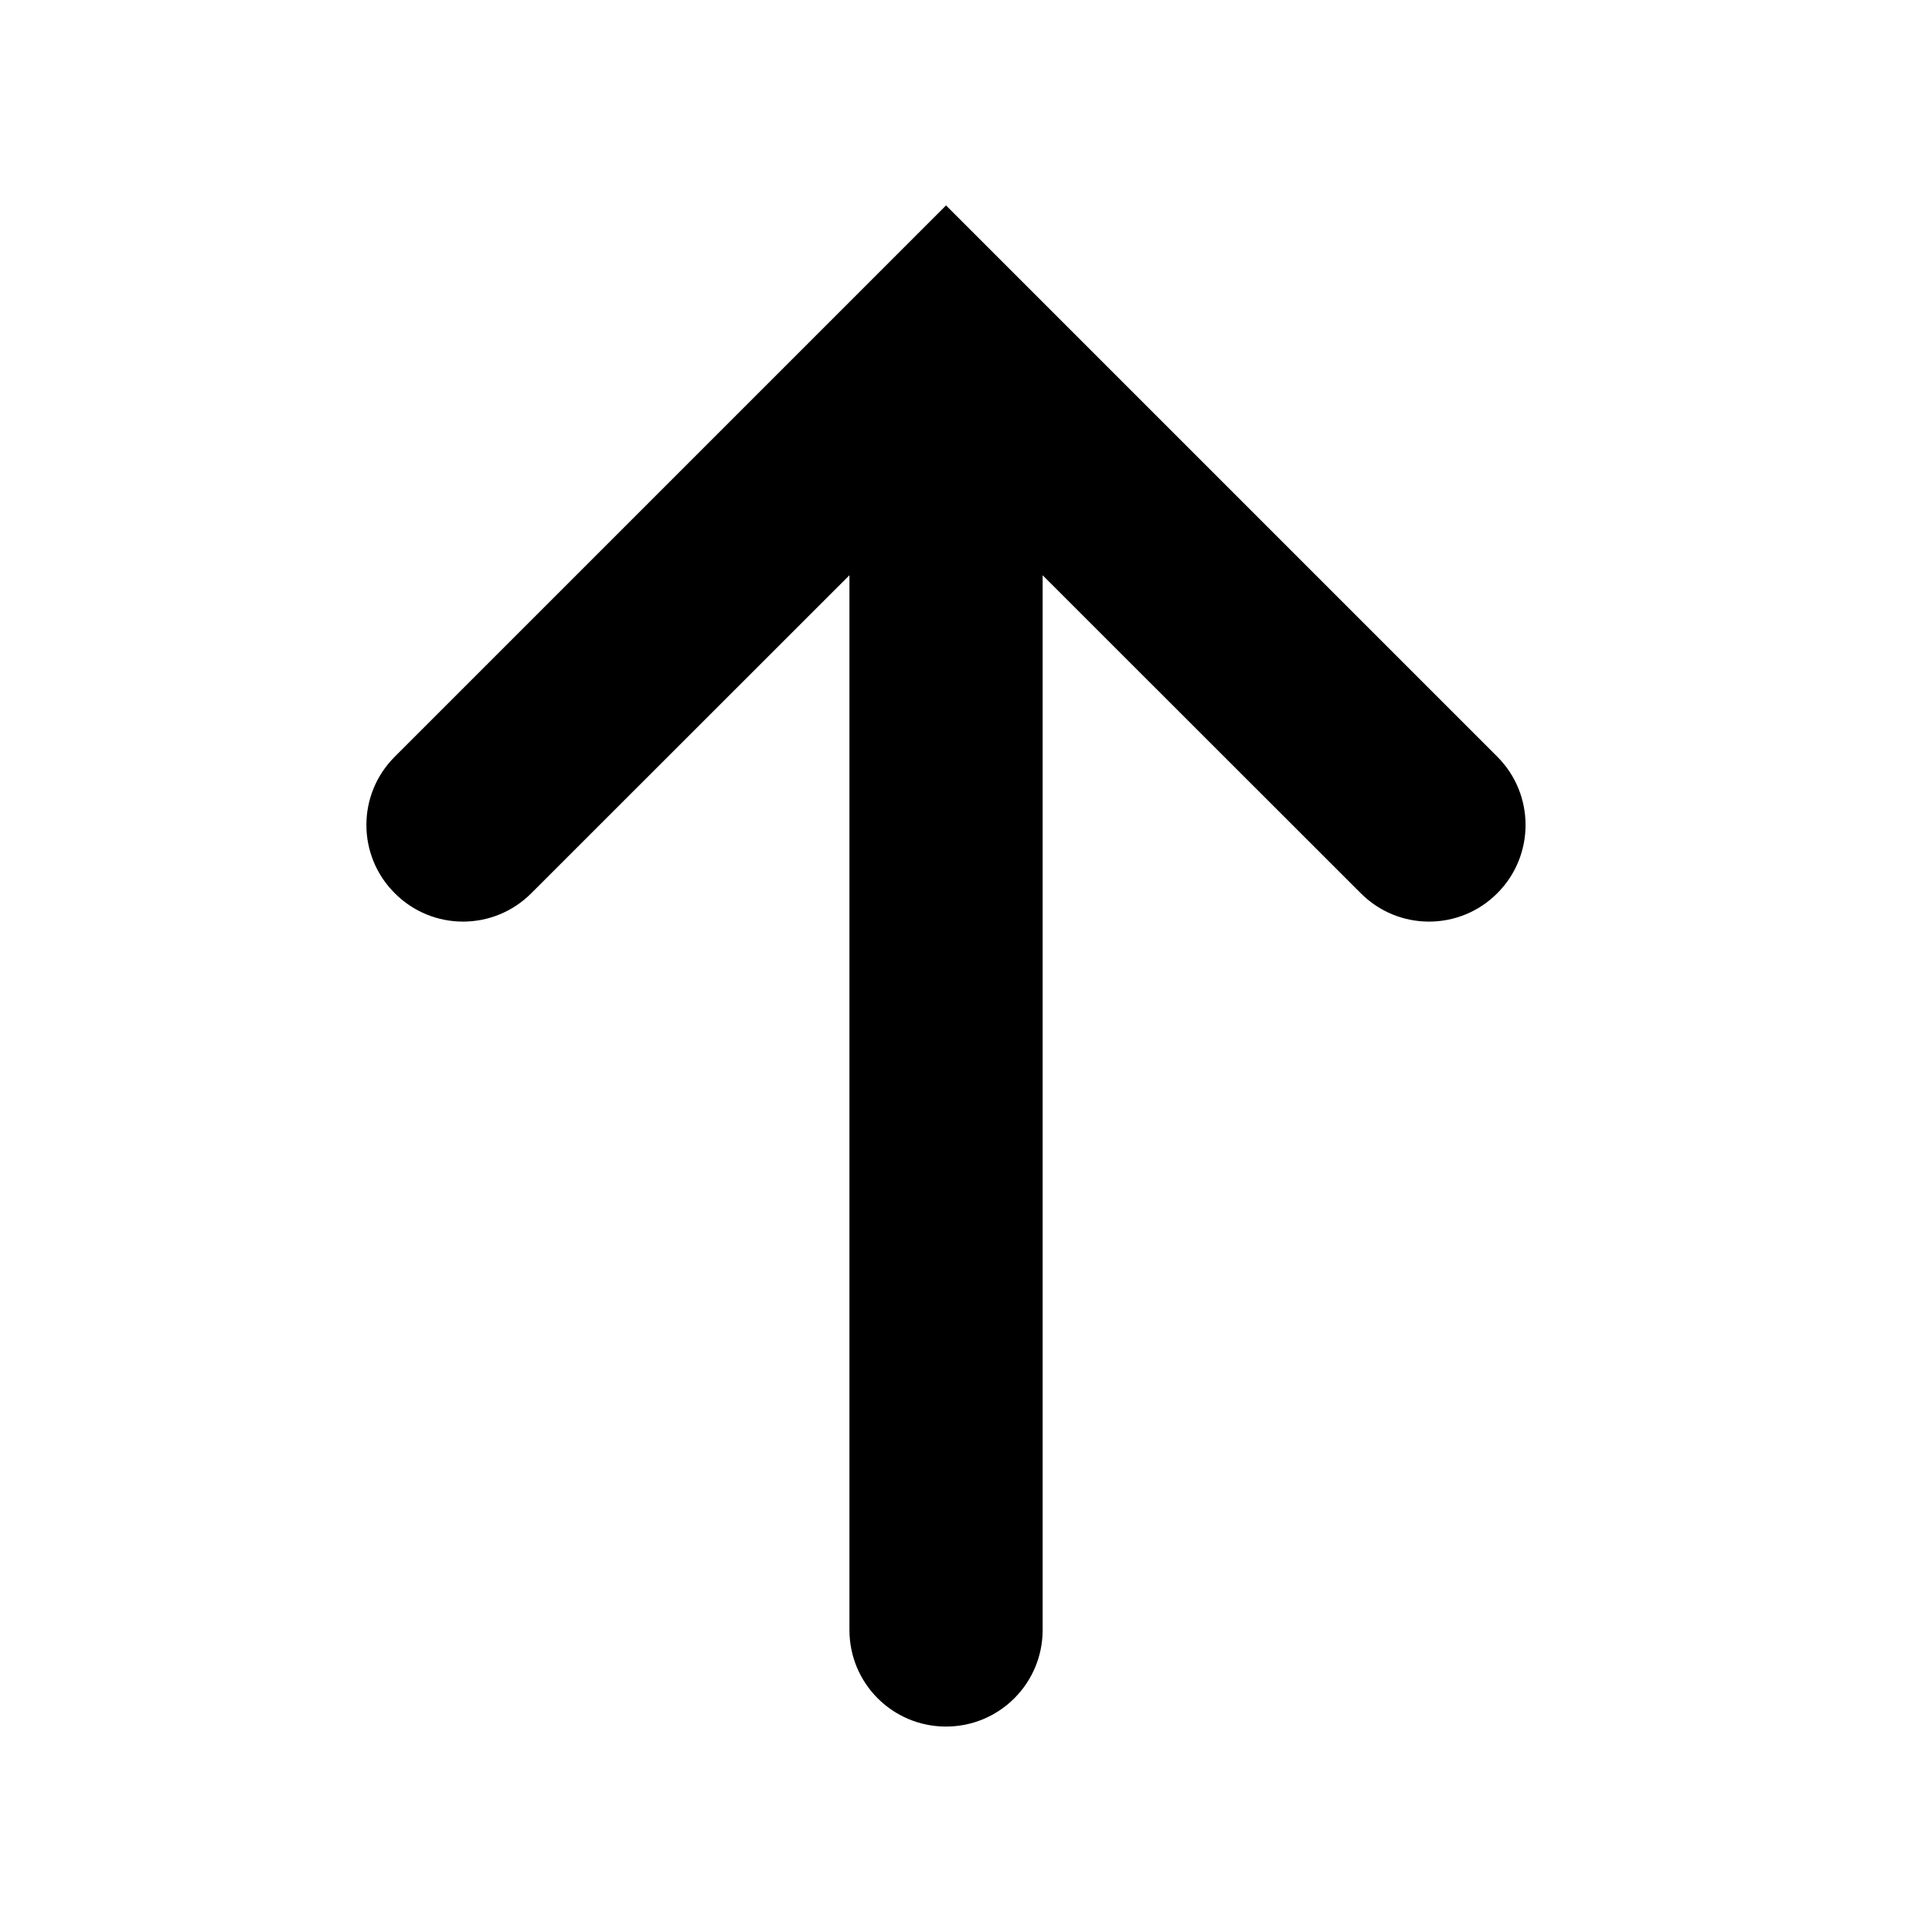
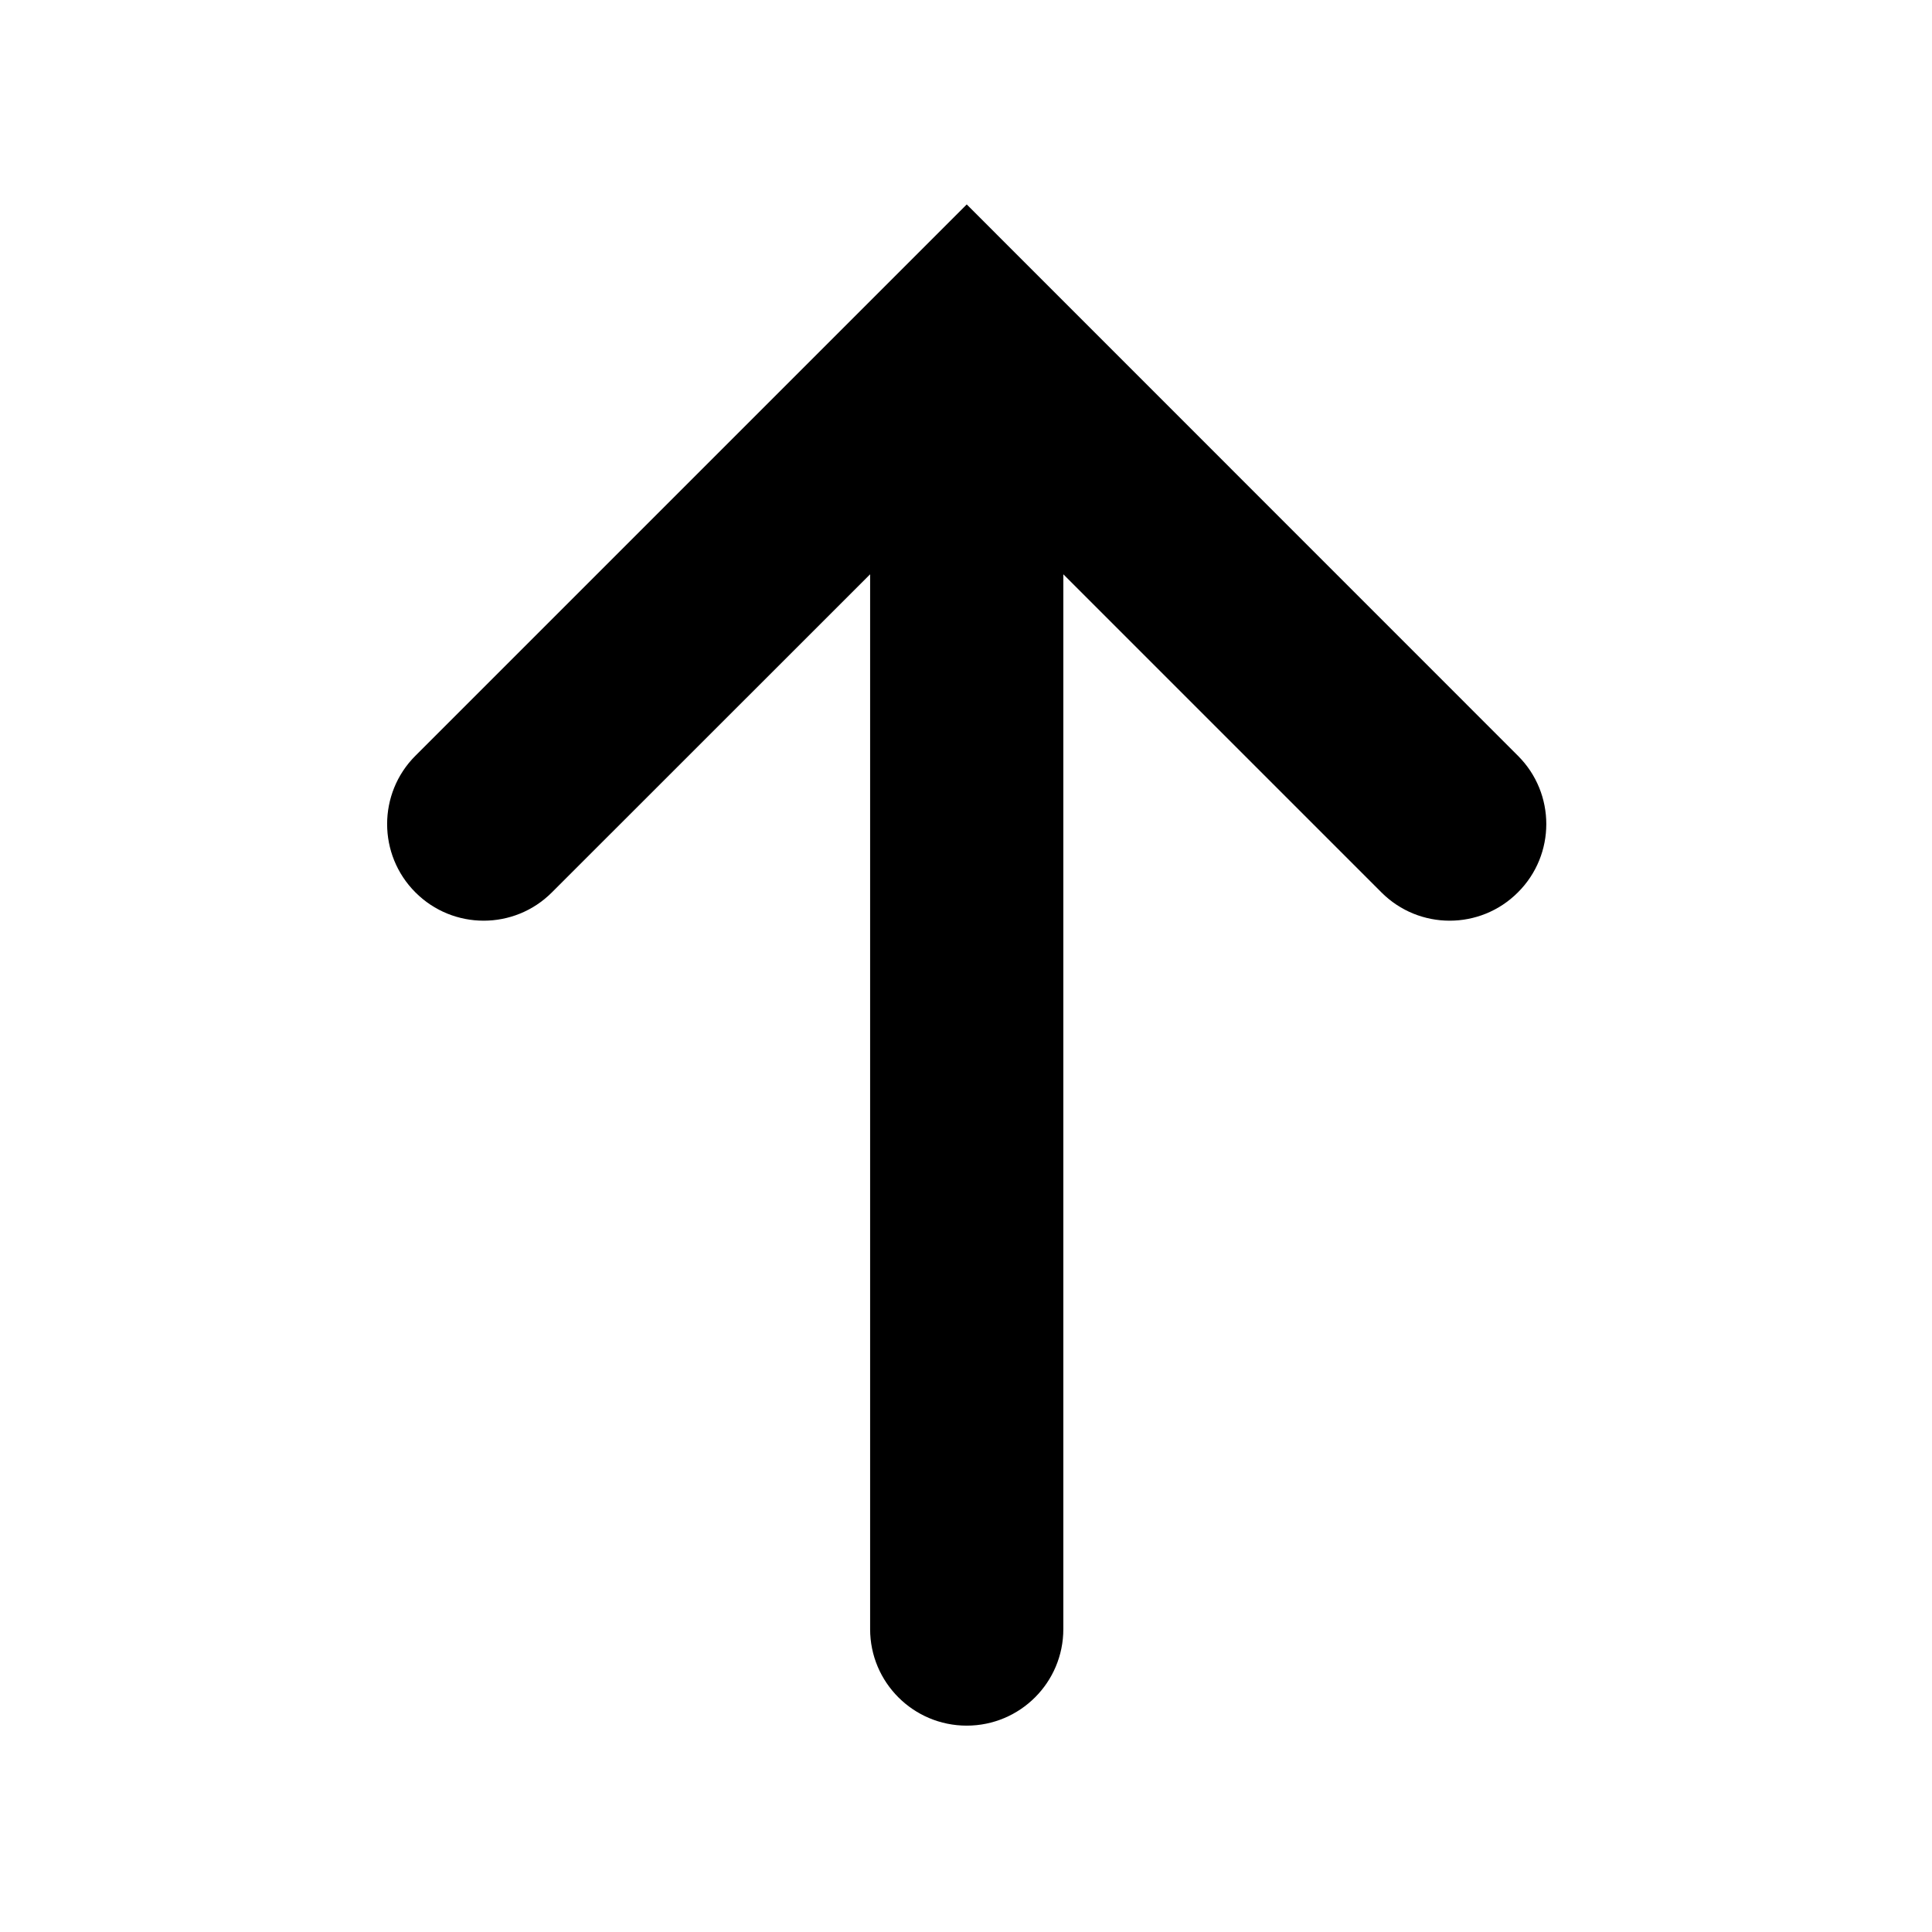
- <svg viewBox="0 0 12 12">
-   <path d="M8.452 5.548C8.686 5.783 9.066 5.783 9.3 5.548C9.534 5.314 9.534 4.934 9.3 4.7L5.876 1.276L2.452 4.7C2.217 4.934 2.217 5.314 2.452 5.548C2.686 5.783 3.066 5.783 3.3 5.548L5.276 3.573L5.276 10.124C5.276 10.456 5.544 10.724 5.876 10.724C6.207 10.724 6.476 10.456 6.476 10.124L6.476 3.573L8.452 5.548Z" />
+ <svg viewBox="0 0 16 16">
+   <path d="M4.571 7.39C4.259 7.703 3.752 7.703 3.44 7.39C3.128 7.078 3.128 6.571 3.44 6.259L8.006 1.693L12.571 6.259C12.884 6.571 12.884 7.078 12.571 7.39C12.259 7.703 11.752 7.703 11.44 7.39L8.806 4.756V13.492C8.806 13.933 8.448 14.291 8.006 14.291C7.564 14.291 7.206 13.933 7.206 13.492V4.756L4.571 7.39Z" />
</svg>
